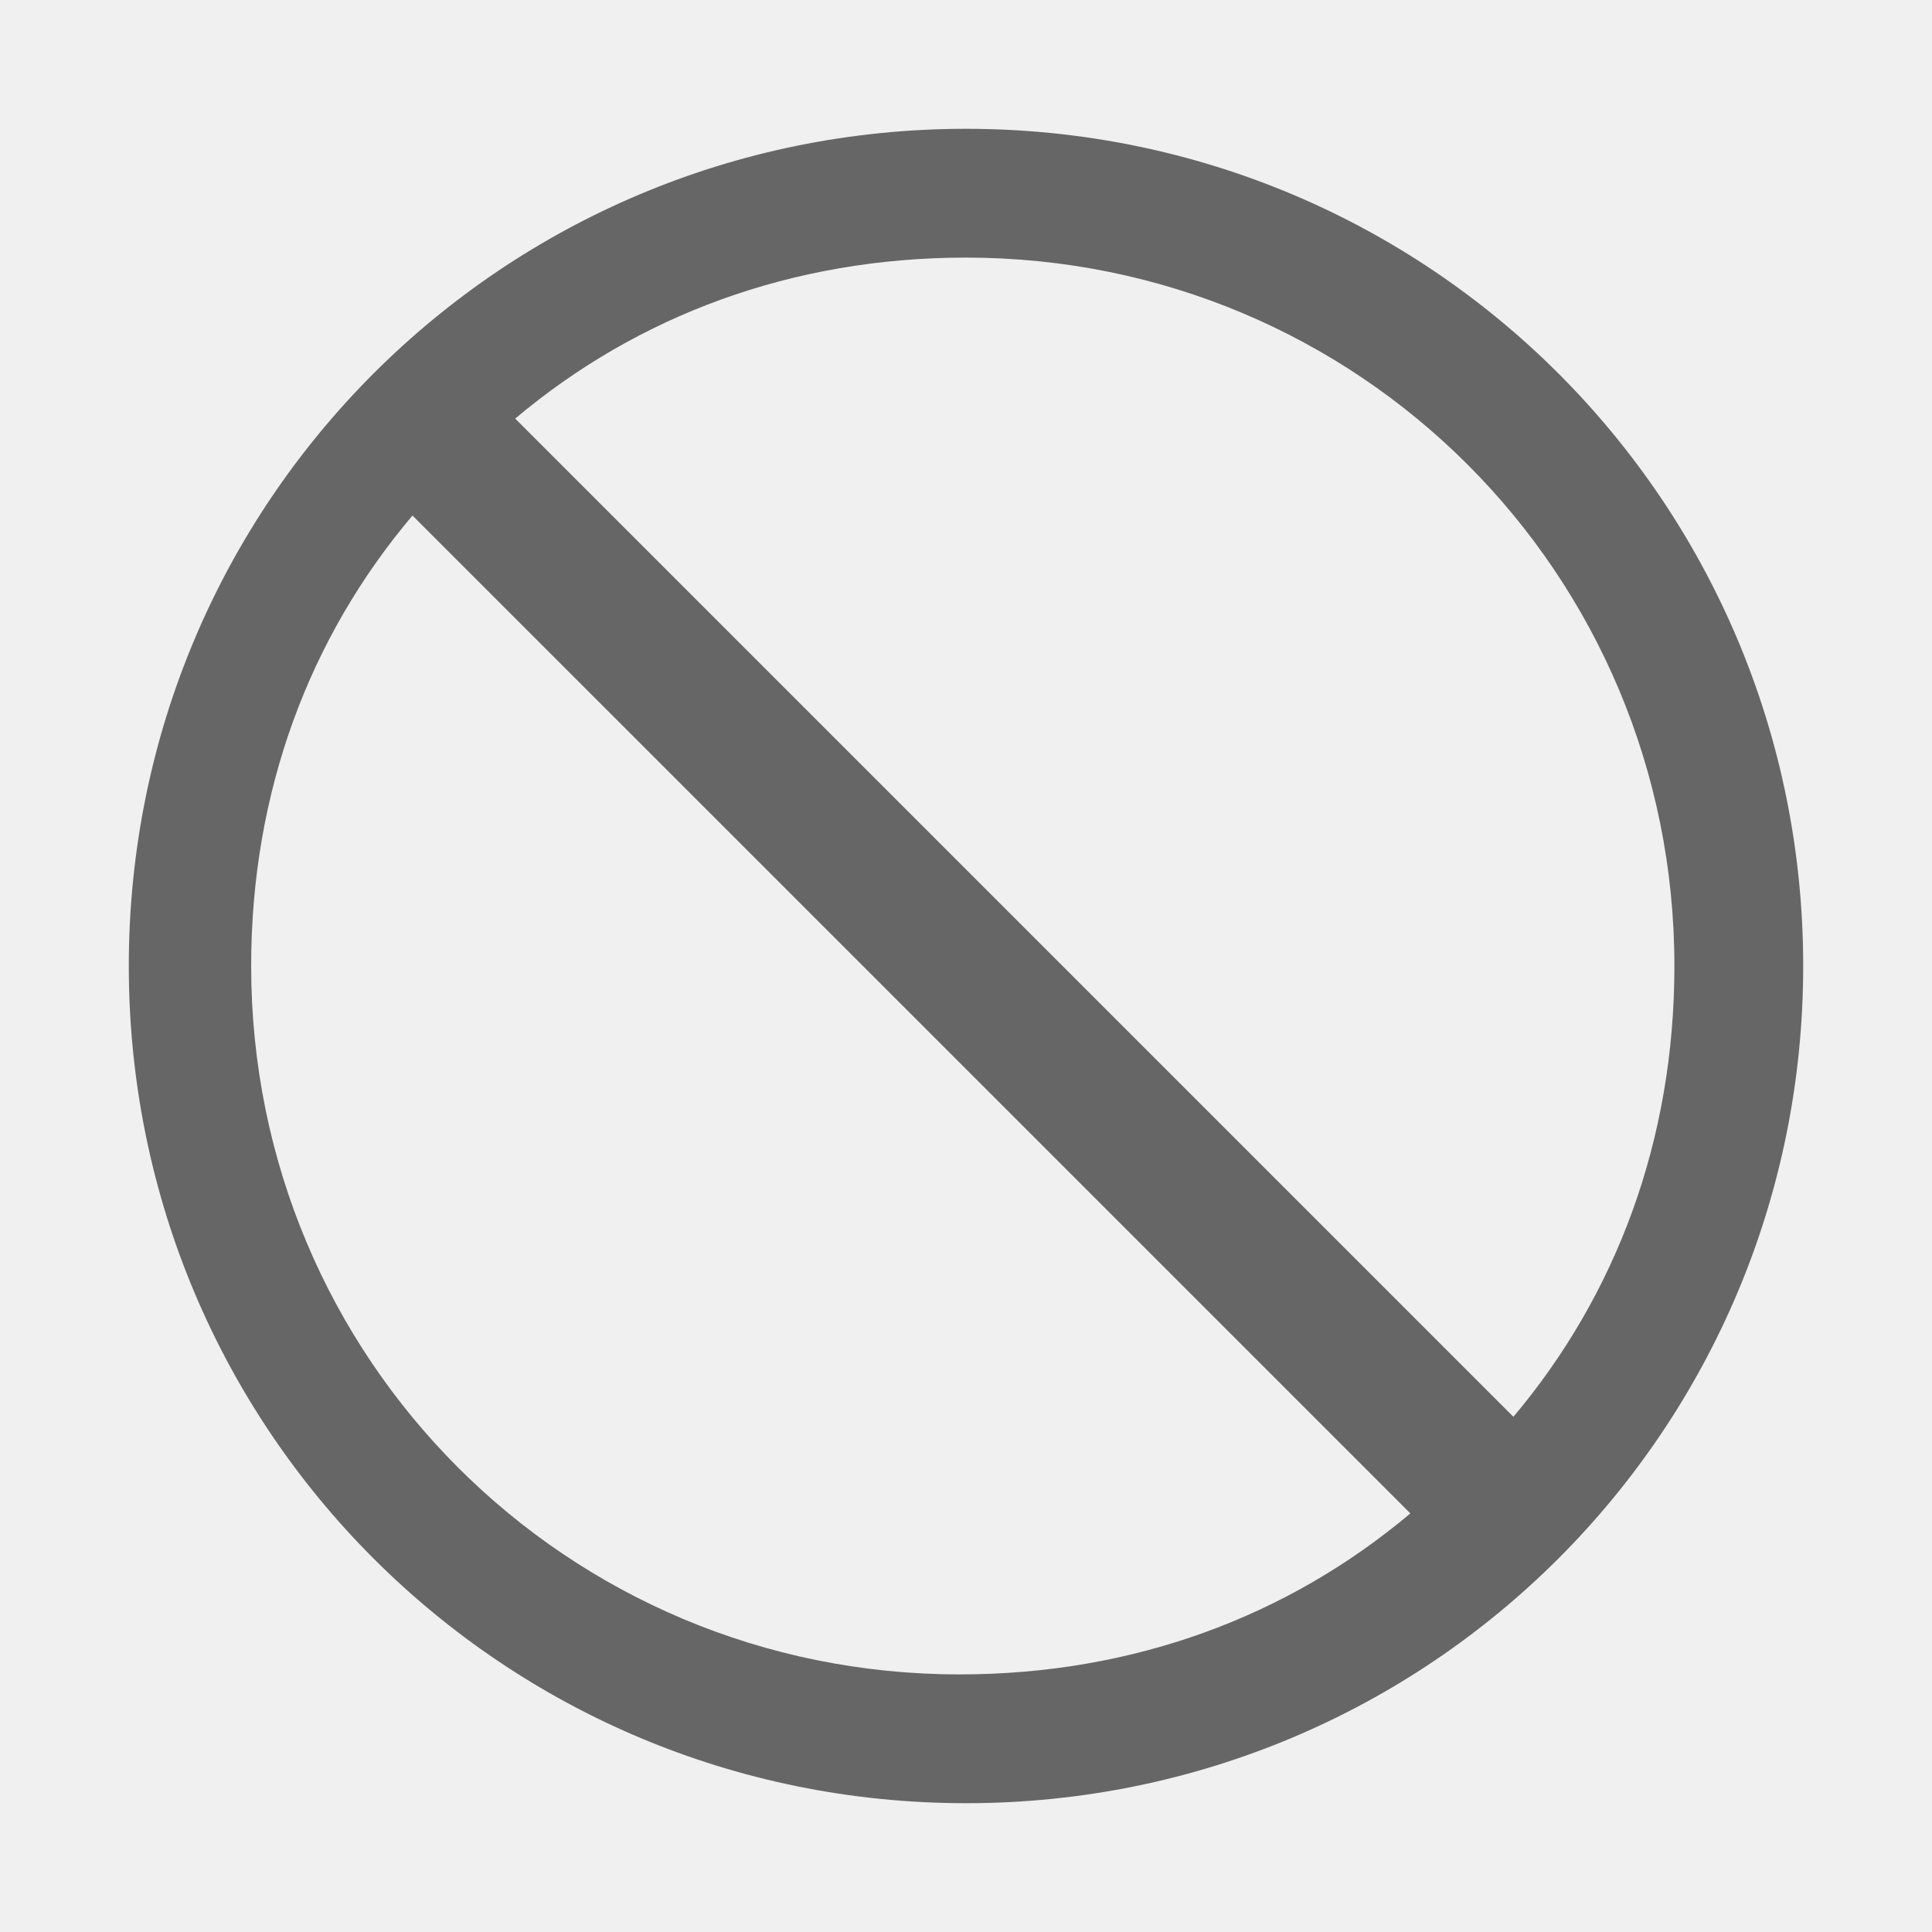
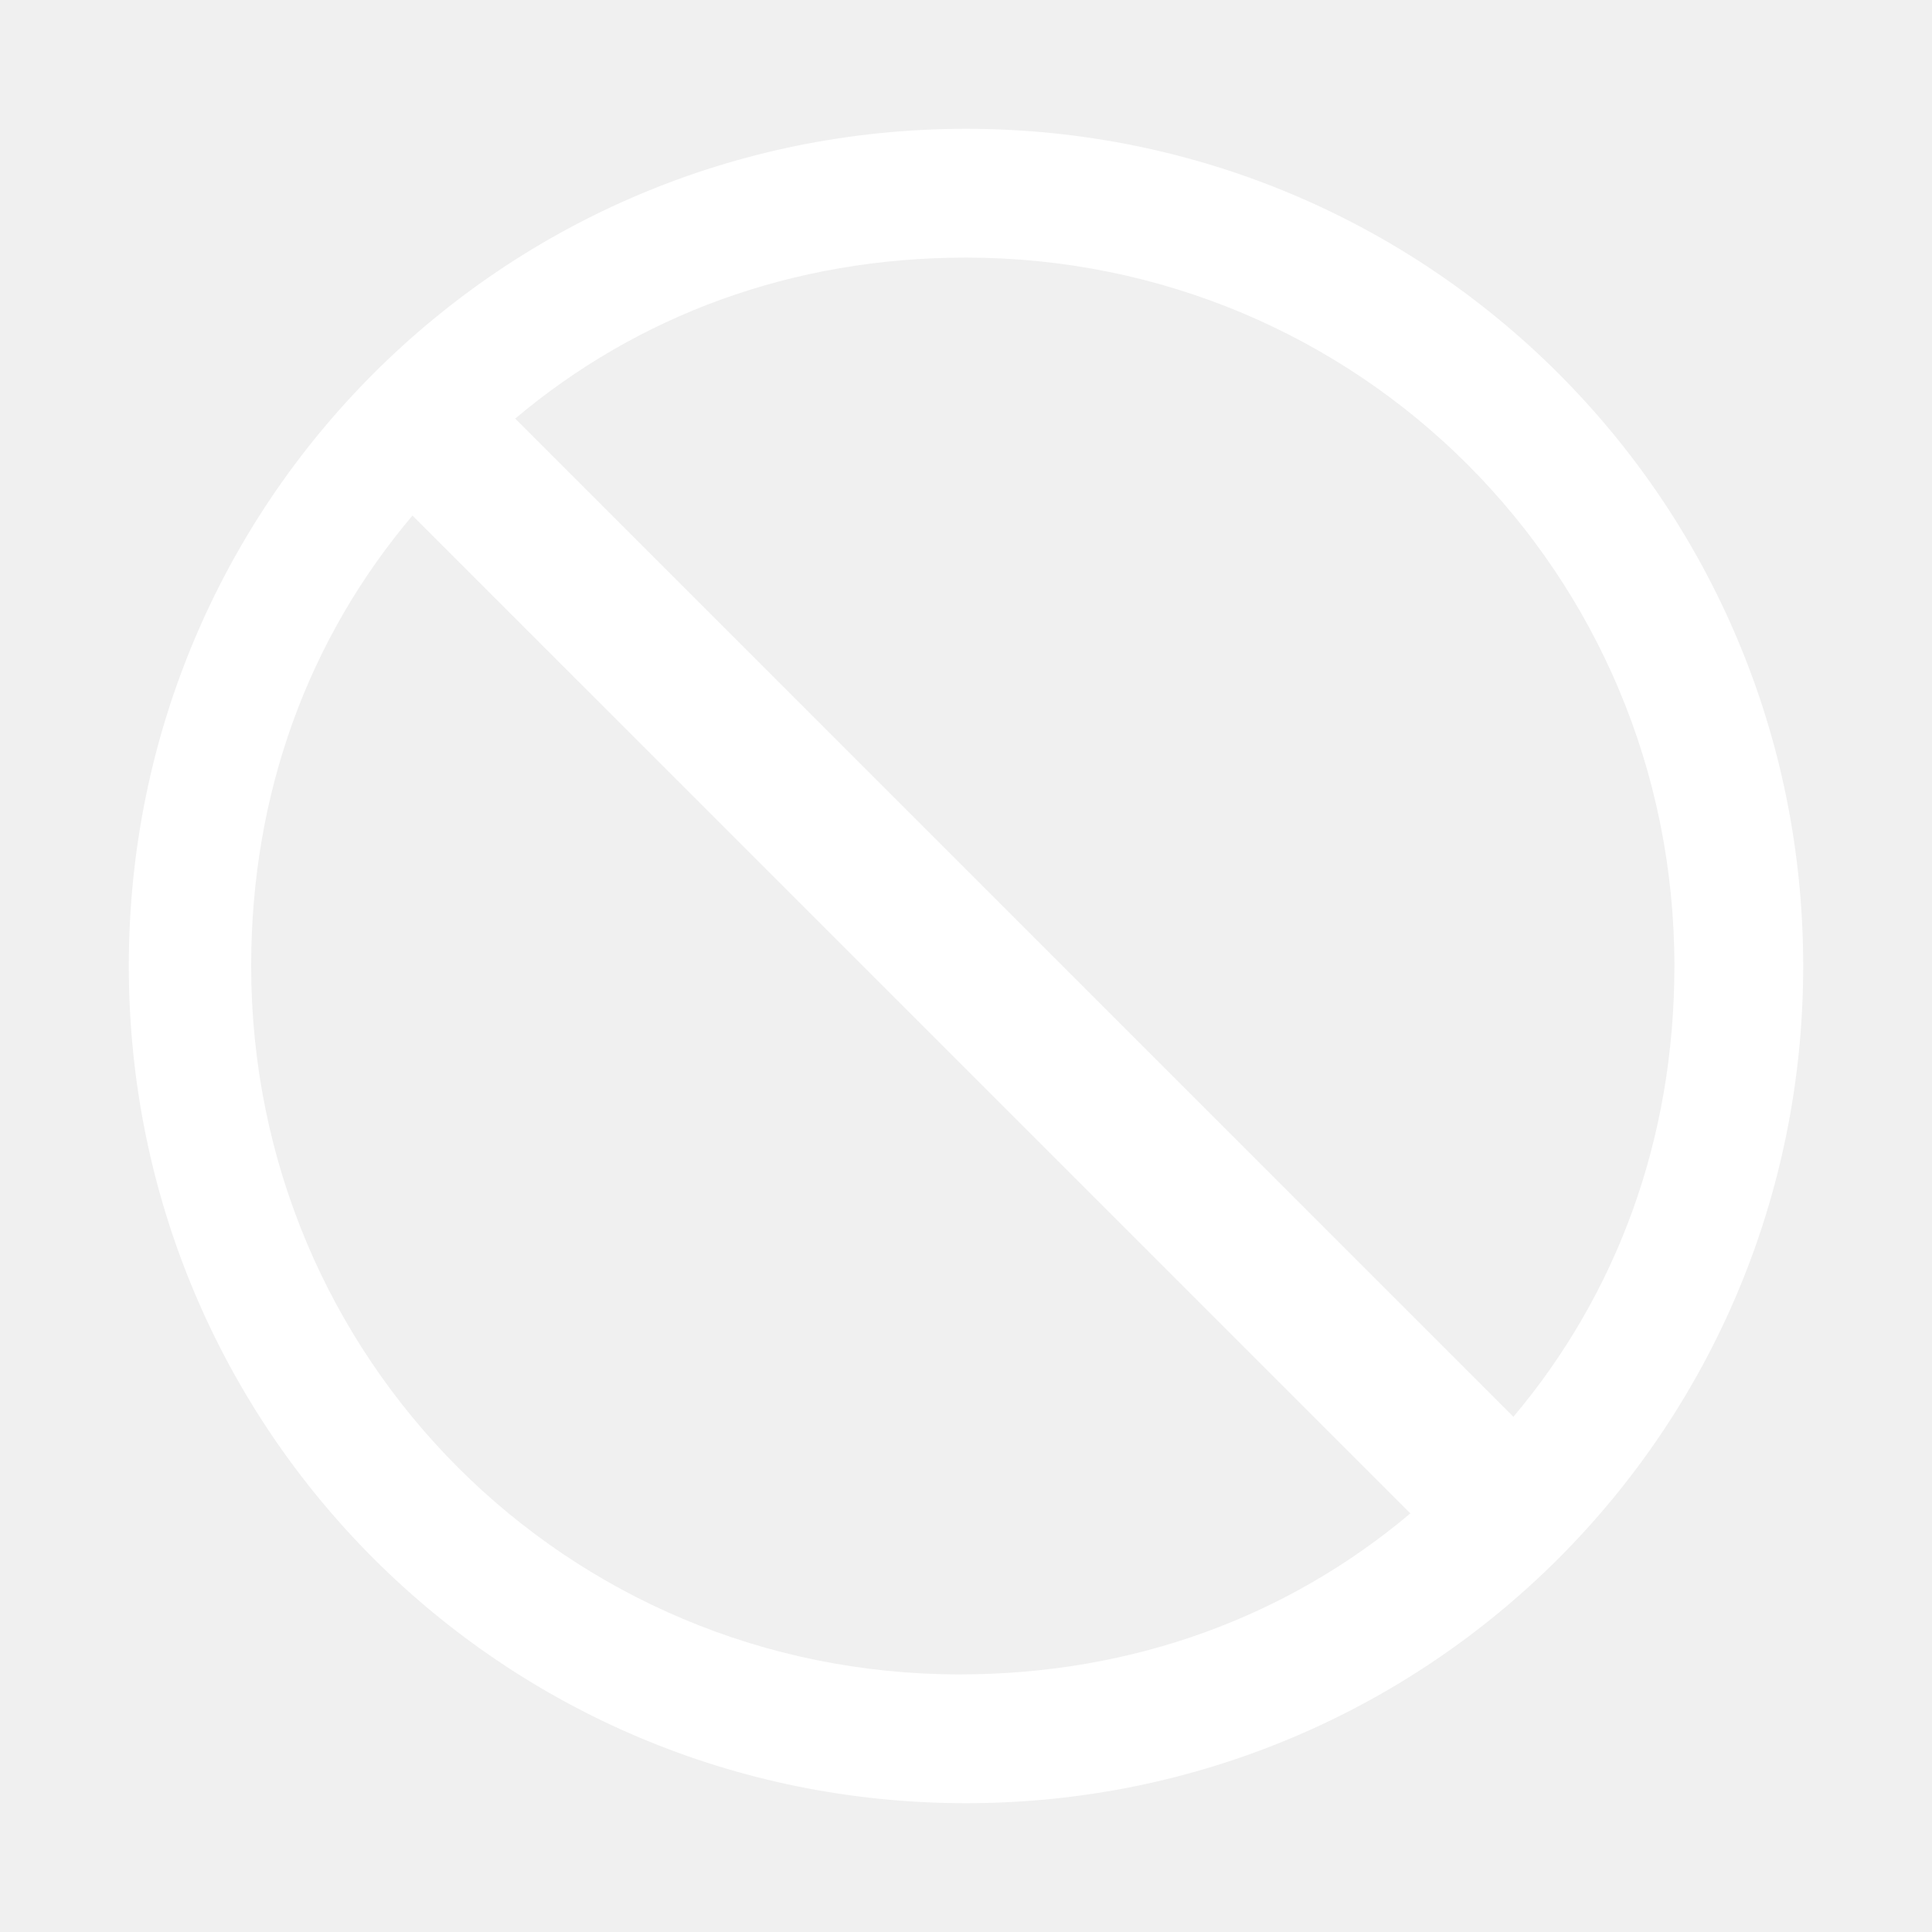
<svg xmlns="http://www.w3.org/2000/svg" width="300" height="300">
-   <path d="M150 20c-72 0-130 58-130 130s58 130 130 130 130-58 130-130-58-130-130-130zm0 20c61 0 110 49 110 110 0 27-9 51-25 70l-155-155c19-16 43-25 70-25zm-86 40l155 155c-19 16-43 25-70 25-61 0-110-49-110-110 0-27 9-51 25.094-70z" fill="#666" />
+   <path d="M150 20c-72 0-130 58-130 130s58 130 130 130 130-58 130-130-58-130-130-130zm0 20c61 0 110 49 110 110 0 27-9 51-25 70l-155-155c19-16 43-25 70-25zm-86 40l155 155c-19 16-43 25-70 25-61 0-110-49-110-110 0-27 9-51 25.094-70z" fill="#fff" />
</svg>
